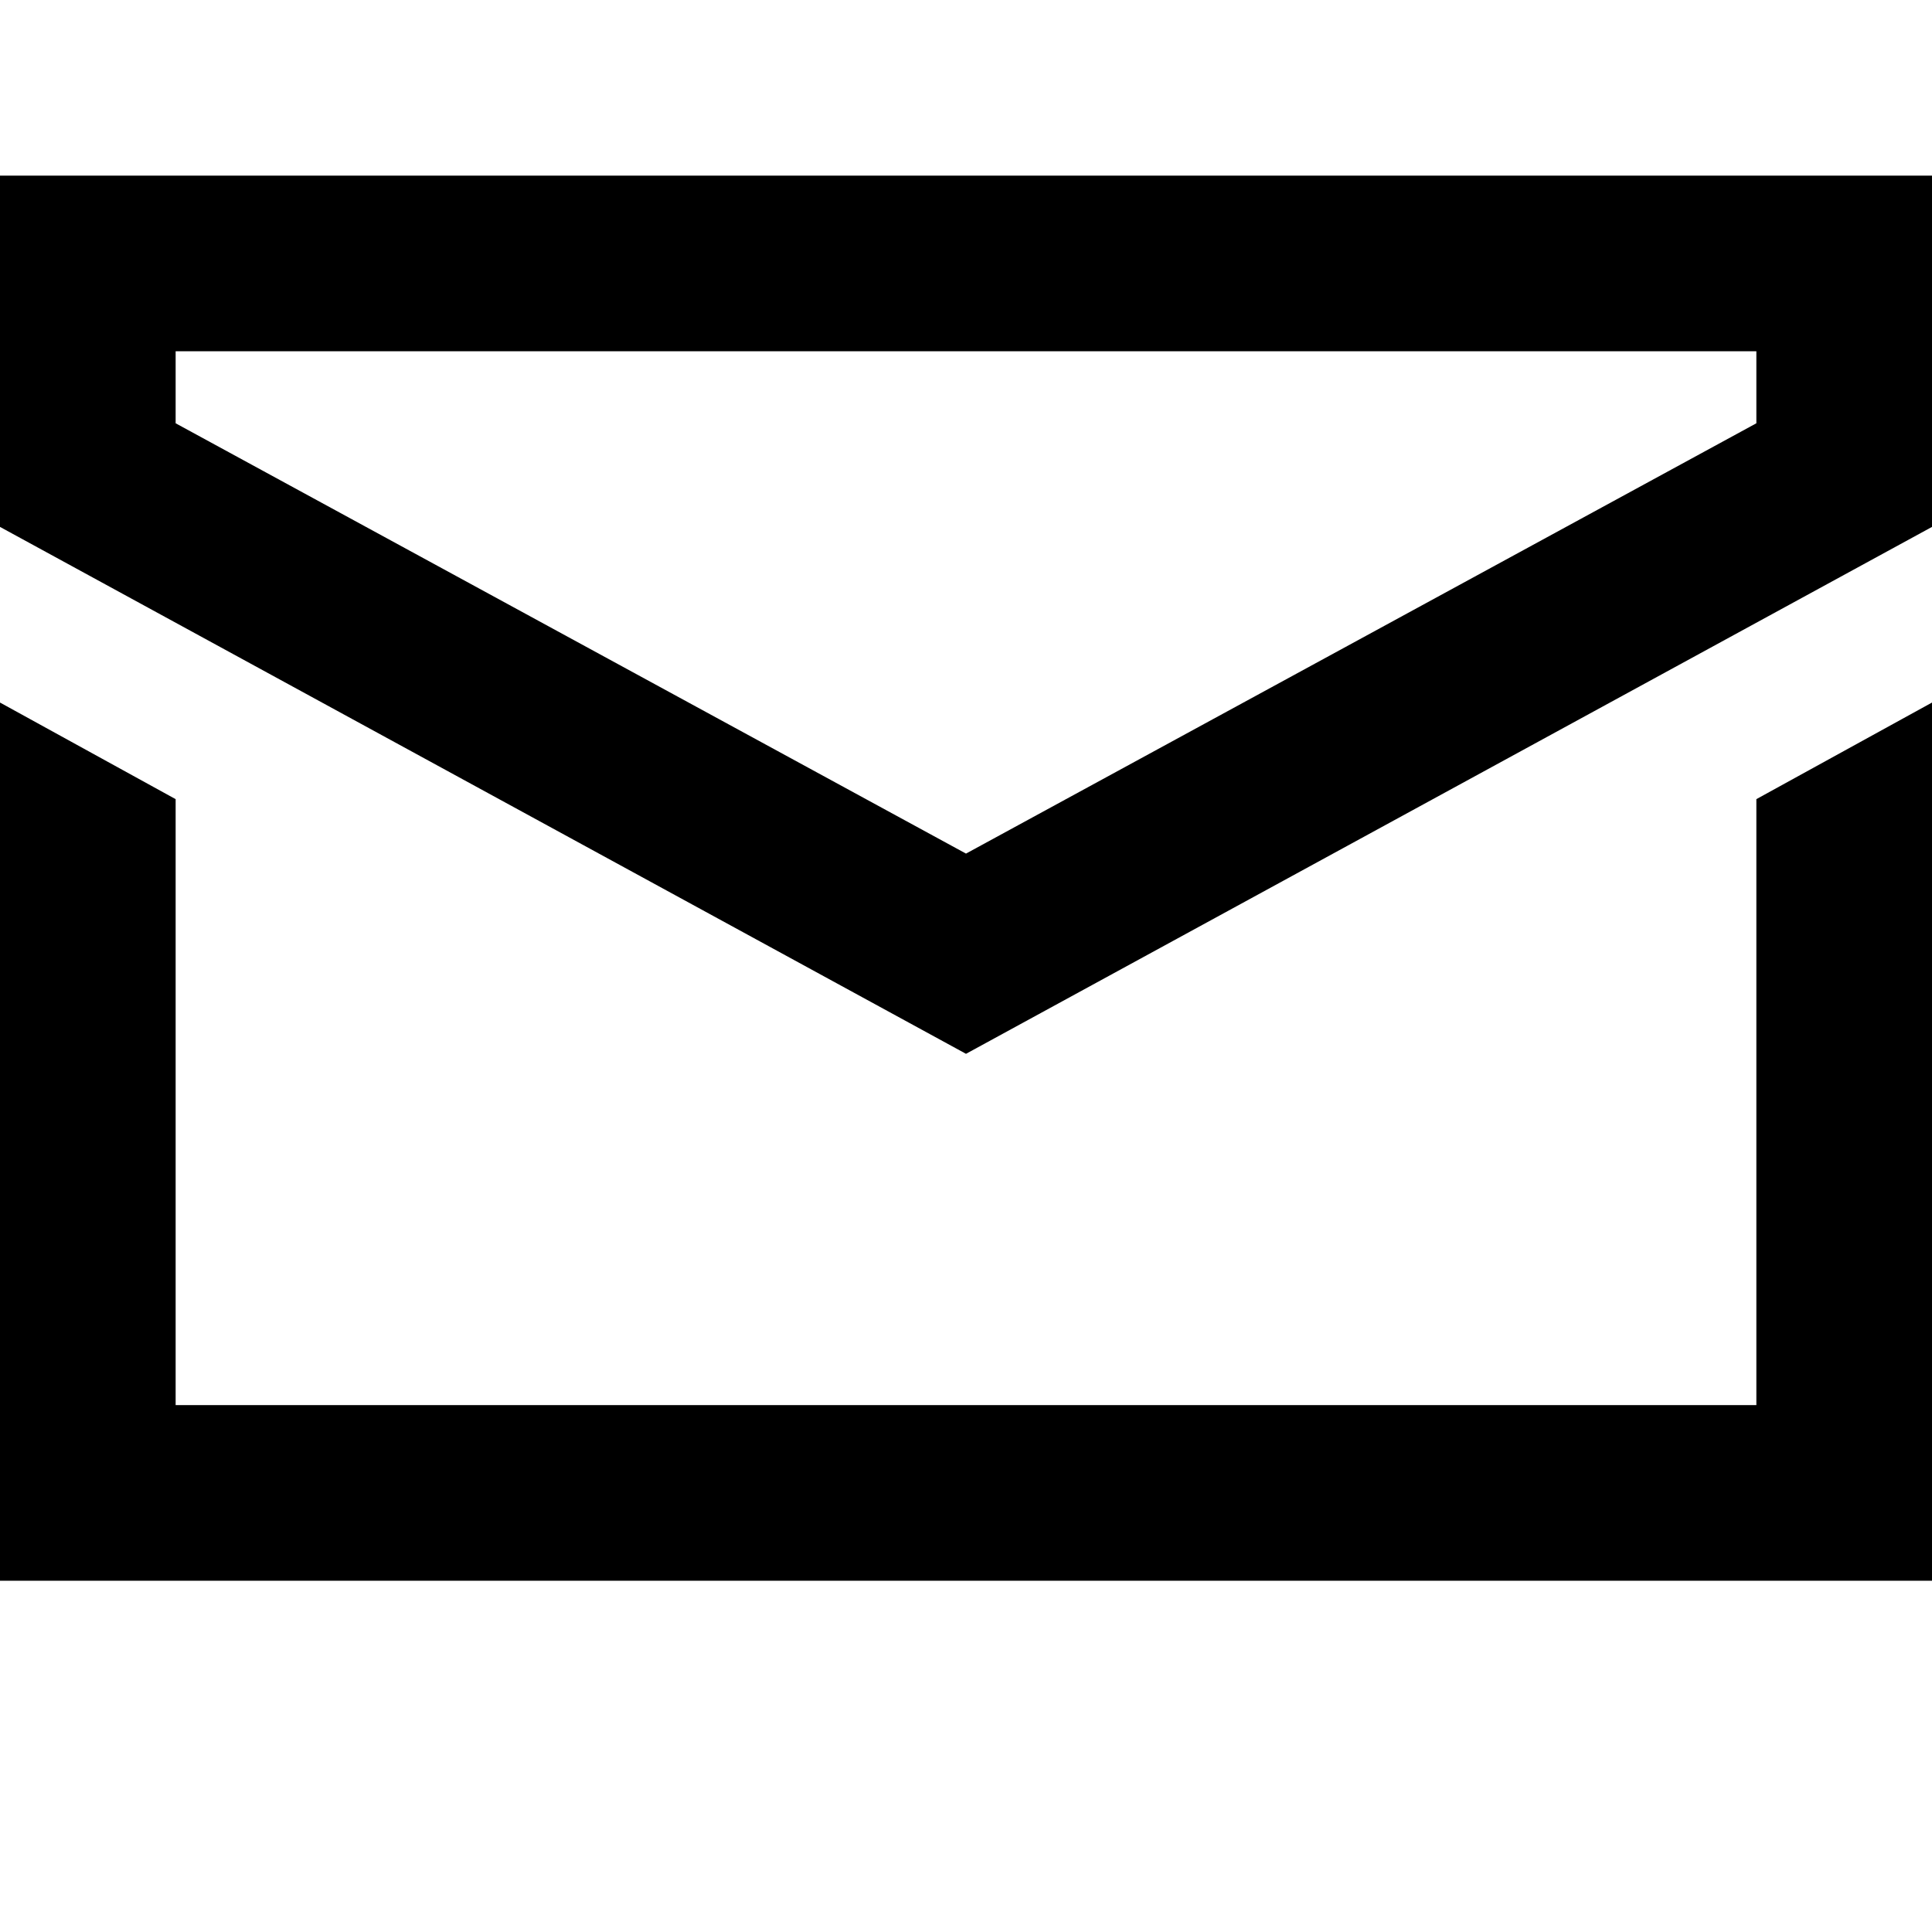
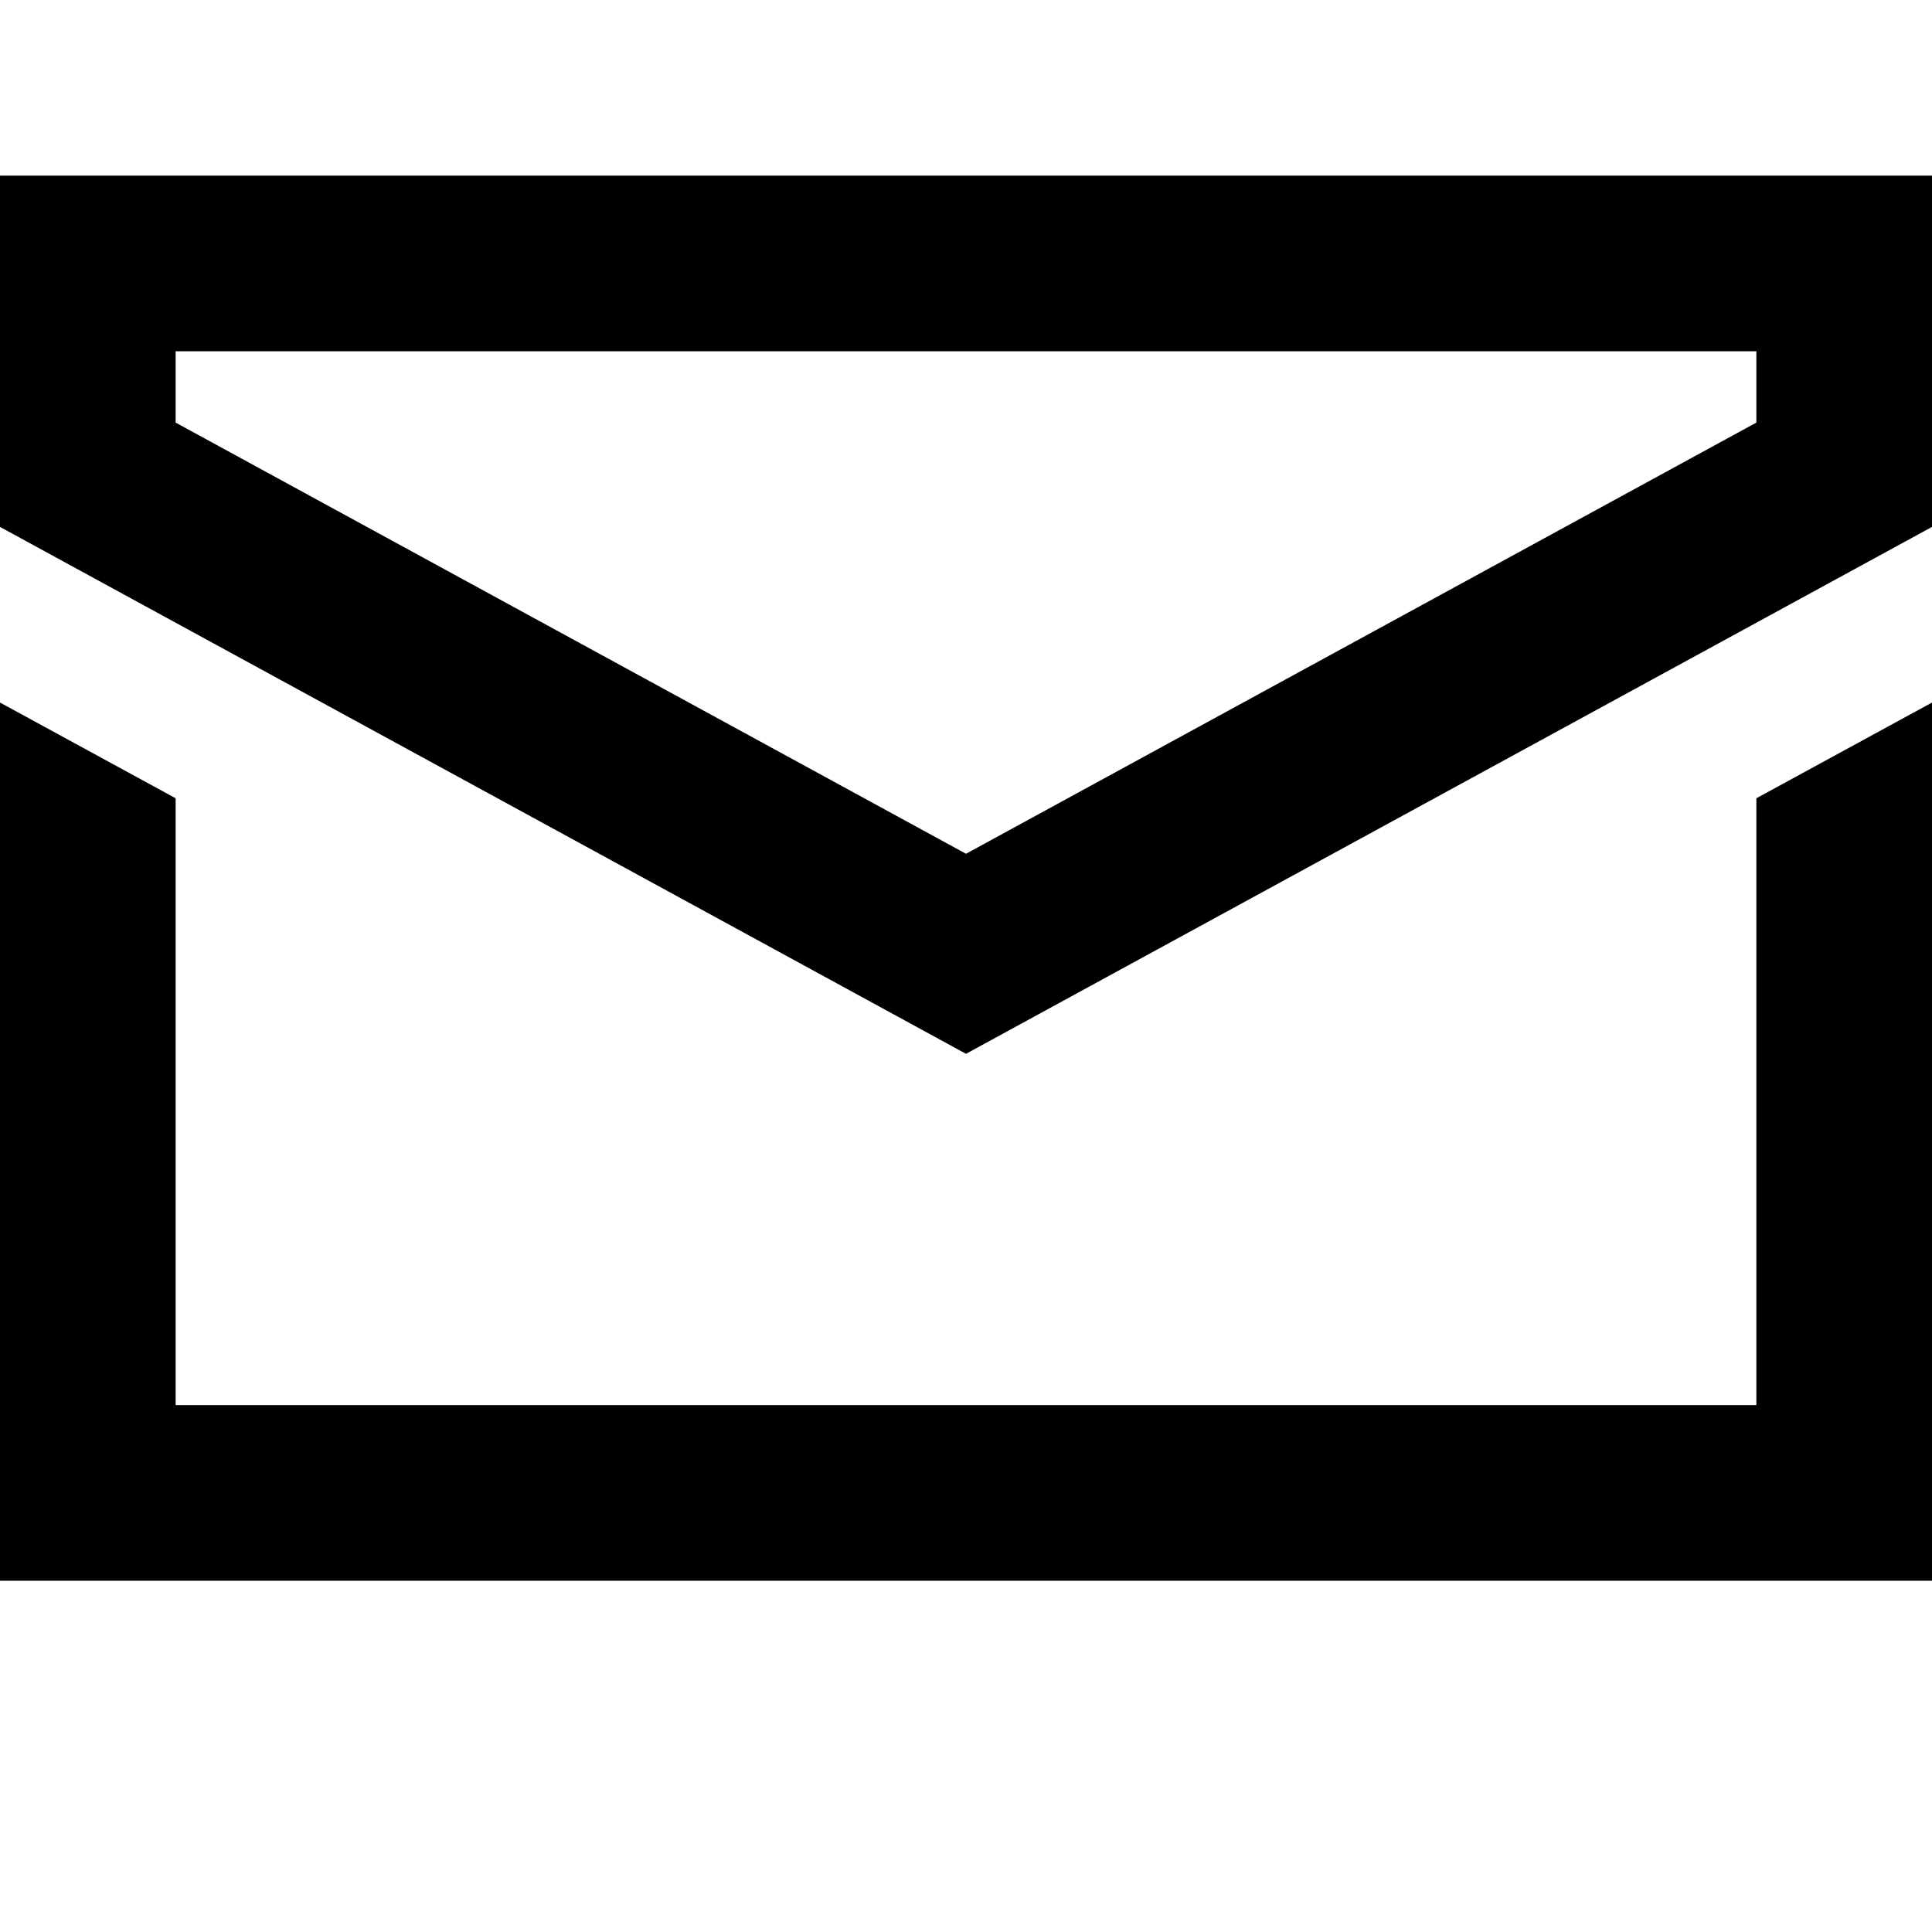
- <svg xmlns="http://www.w3.org/2000/svg" id="Layer_1" data-name="Layer 1" width="11" height="11" viewBox="0 0 11 11">
-   <path d="M10,4.55,11,4V9H0V4l1,.55V8h9ZM10,2H1v.41L5.5,4.86,10,2.41V2m1-1V3L5.5,6,0,3V1ZM0,0,11,11" />
+ <svg xmlns="http://www.w3.org/2000/svg" version="1.1" id="Layer_1" x="0px" y="0px" viewBox="0 0 11 11" style="enable-background:new 0 0 11 11;" xml:space="preserve">
+   <path d="M10,4.545L11,4v5H0V4l1,0.545V8h9V4.545z M10,2H1v0.406l4.5,2.455L10,2.406V2 M11,1v2L5.5,6L0,3V1H11L11,1z M0,0 M11,11" />
</svg>
